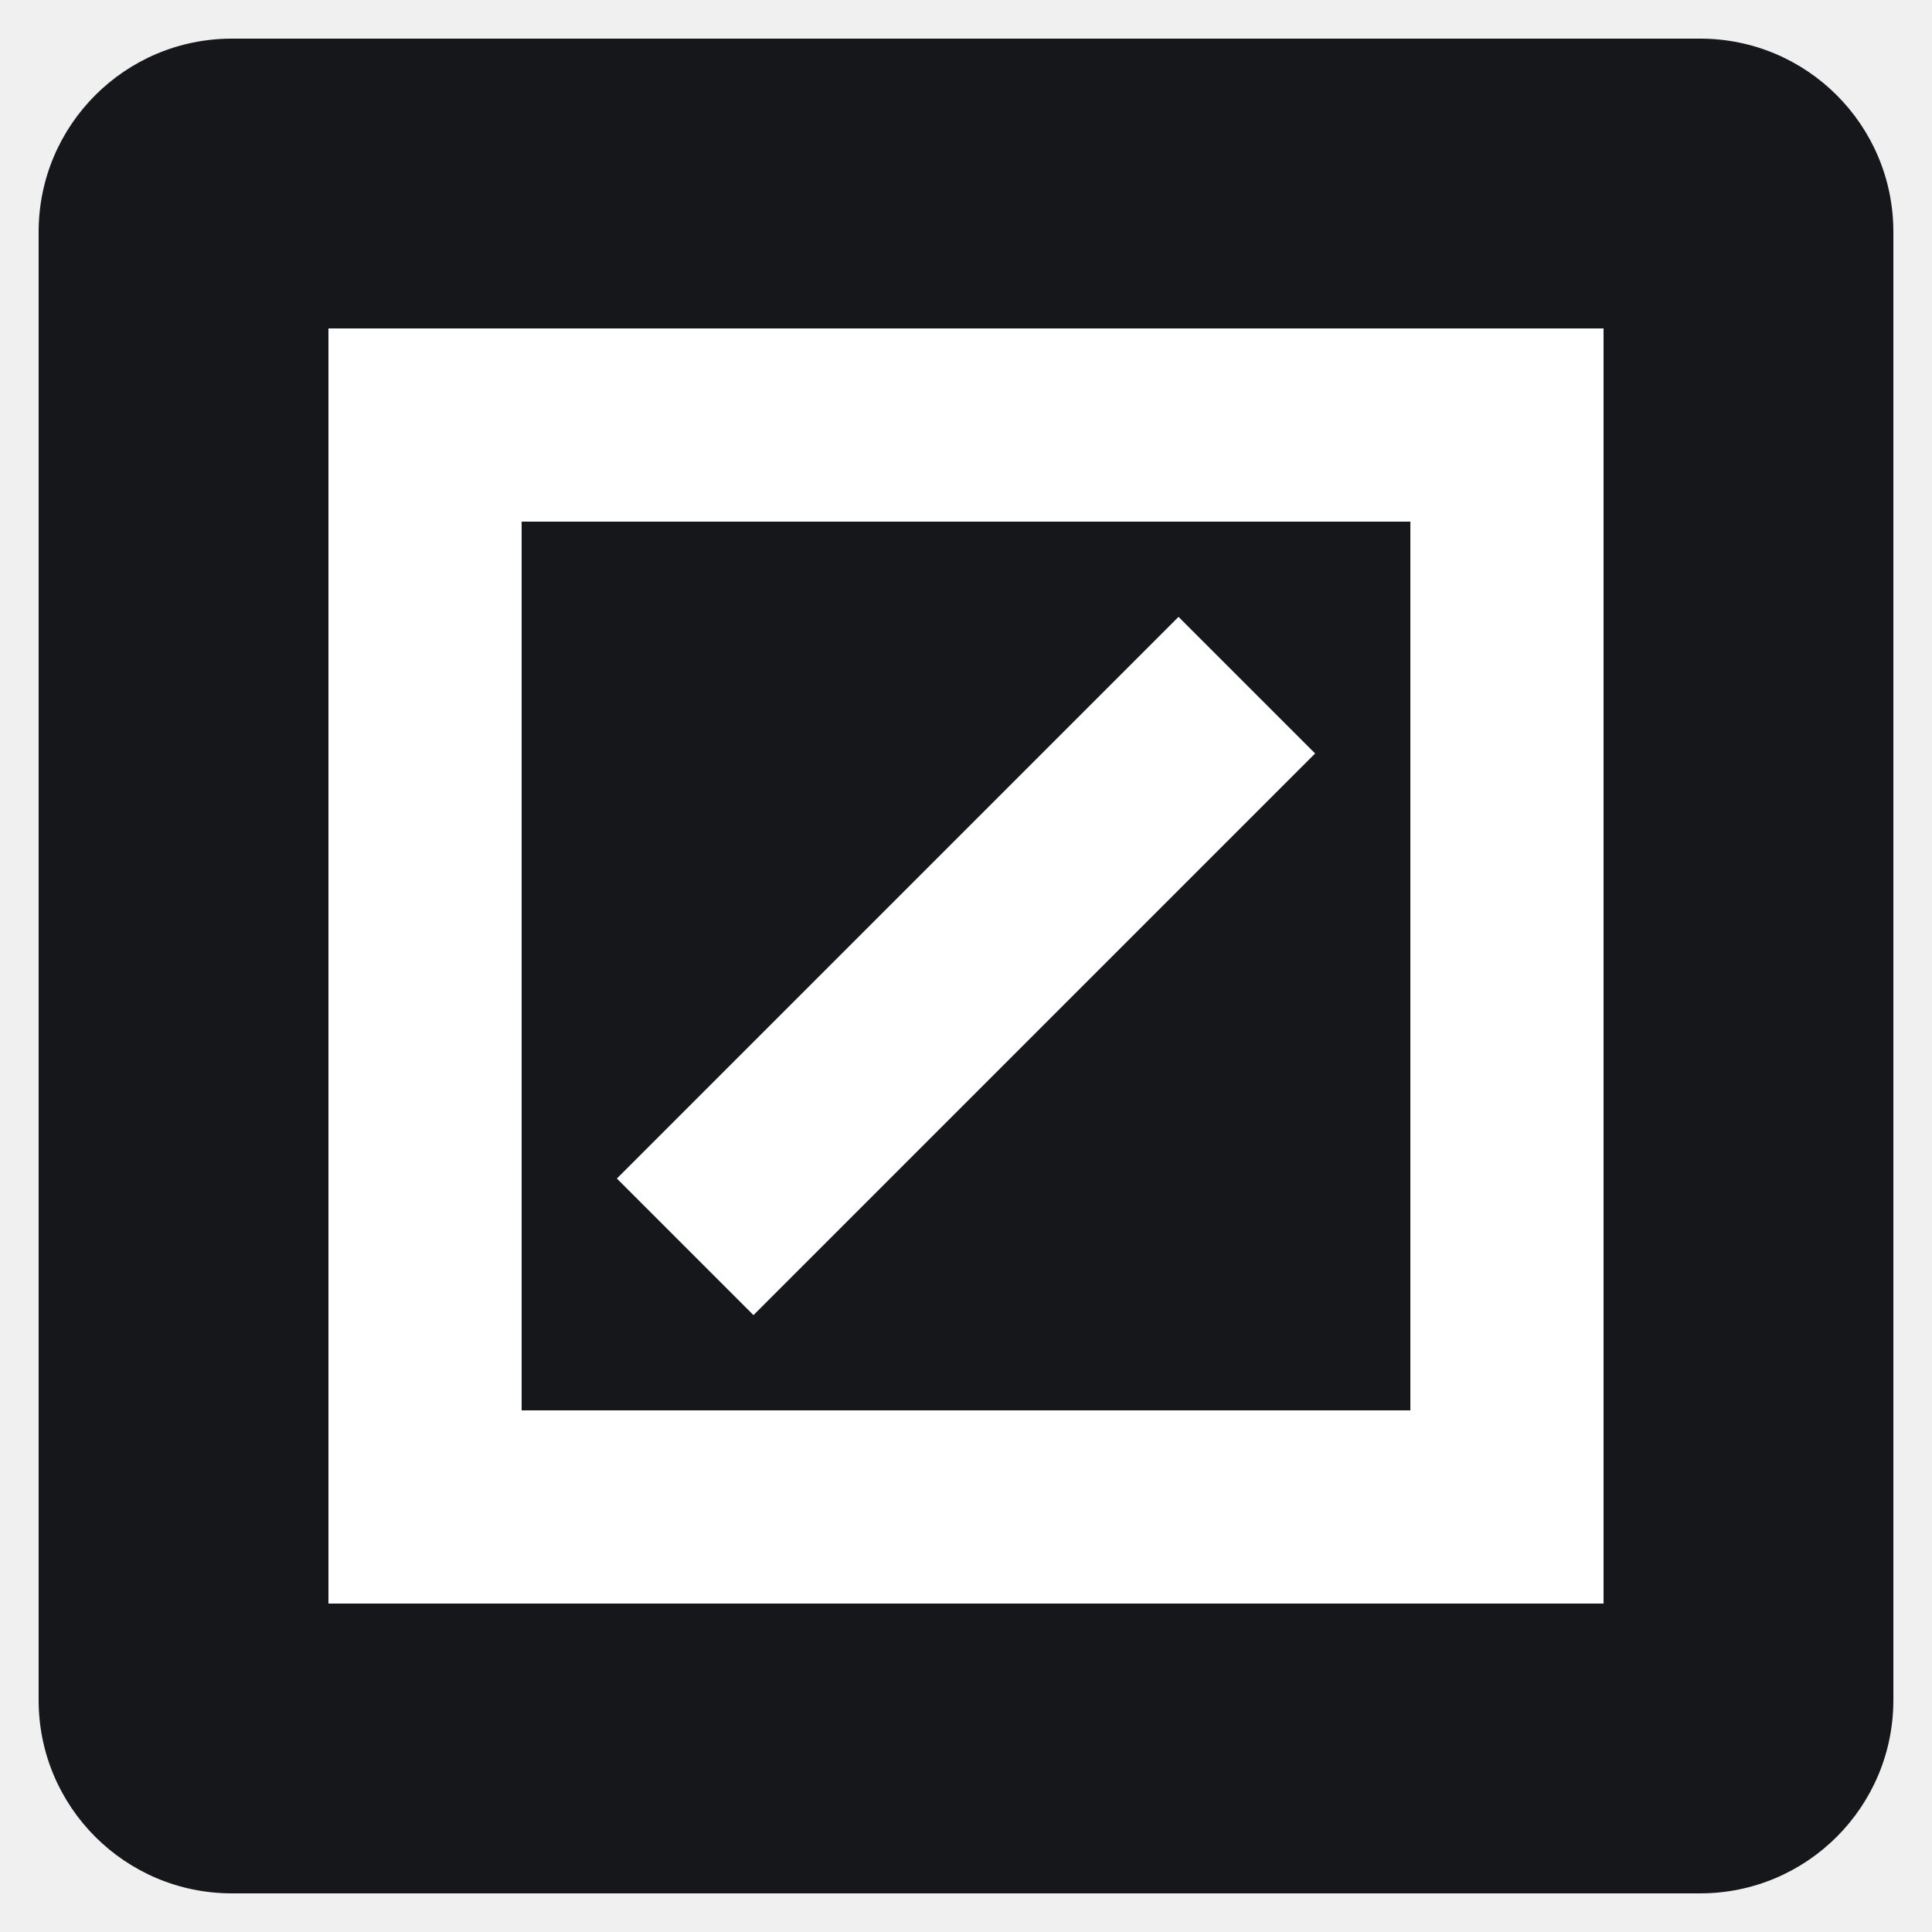
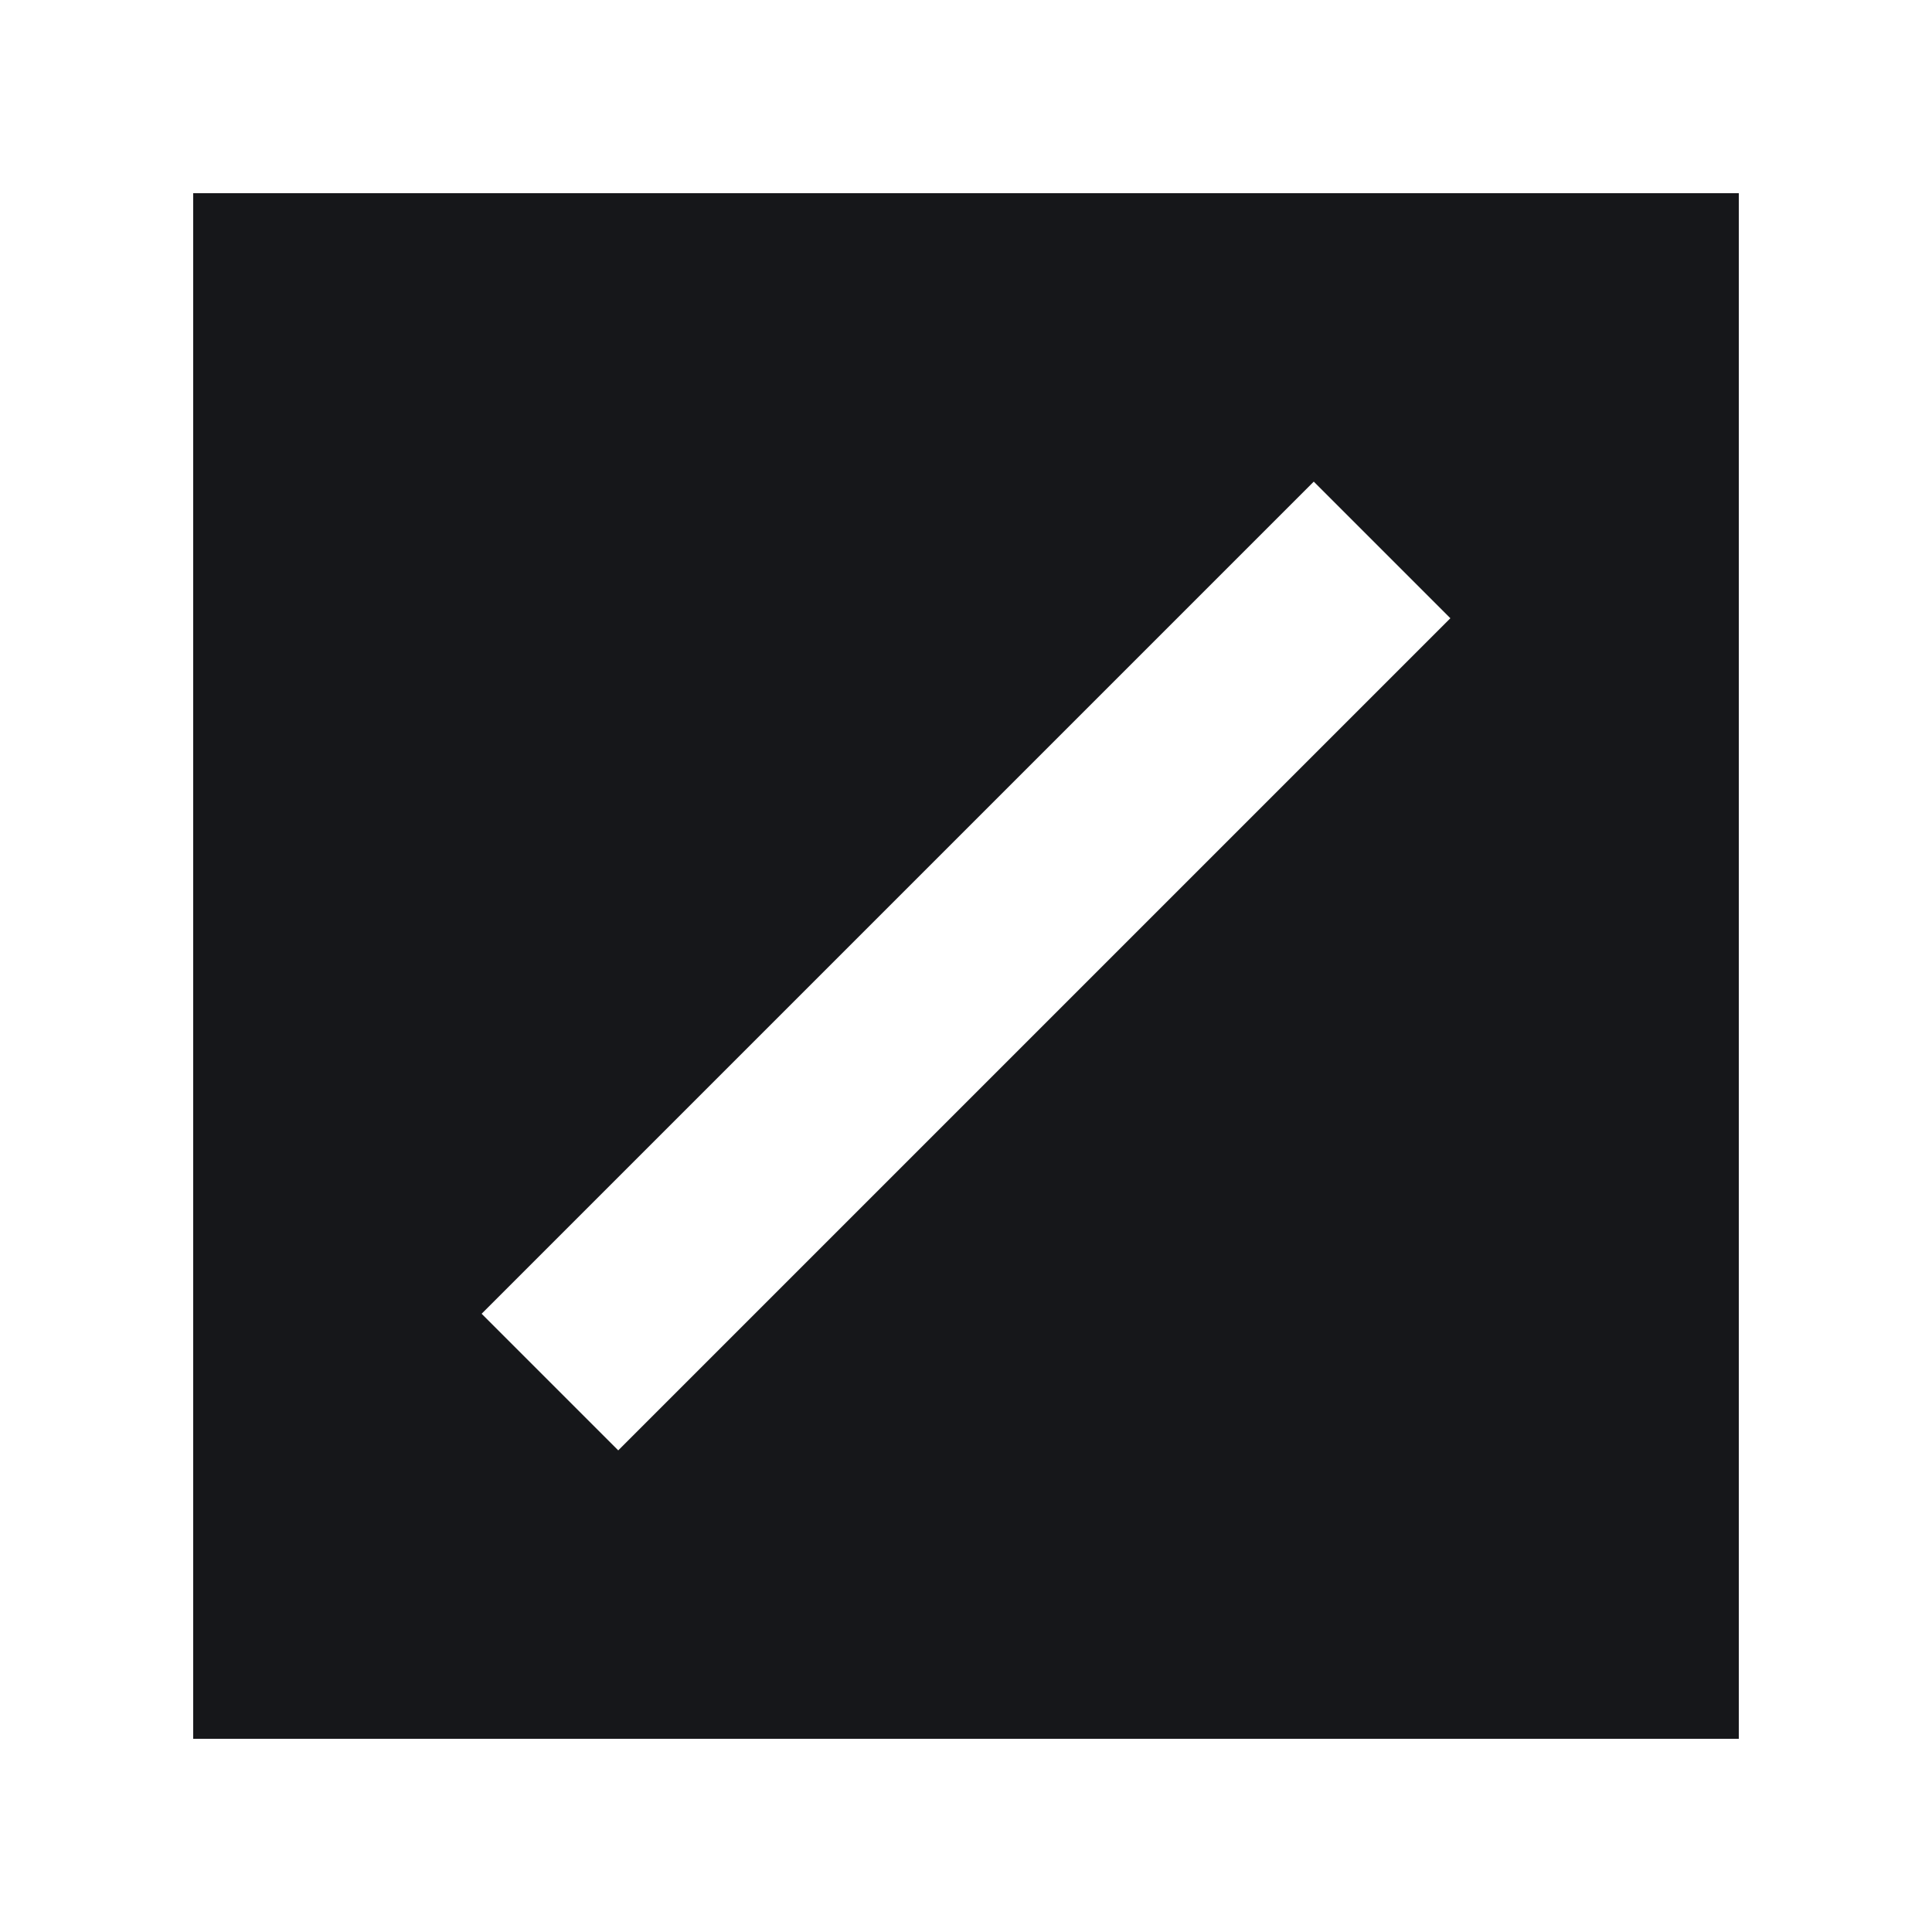
<svg xmlns="http://www.w3.org/2000/svg" width="28" height="28" viewBox="0 0 100 100" fill="none">
-   <rect x="2" y="2" width="96" height="96" rx="10" fill="#16171a" />
-   <g transform="translate(50, 50) scale(1.0) translate(-50, -50)">
-     <rect x="22" y="22" width="56" height="56" stroke="#ffffff" stroke-width="10" />
-     <path d="M39 61 L61 39" stroke="#ffffff" stroke-width="10" stroke-linecap="square" />
-   </g>
+   <rect x="0" y="0" width="100" height="100" rx="8" fill="#16171a" />
+   <rect x="5" y="5" width="90" height="90" stroke="#ffffff" stroke-width="10" />
+   <path d="M32 68 L68 32" stroke="#ffffff" stroke-width="10" stroke-linecap="square" />
</svg>
